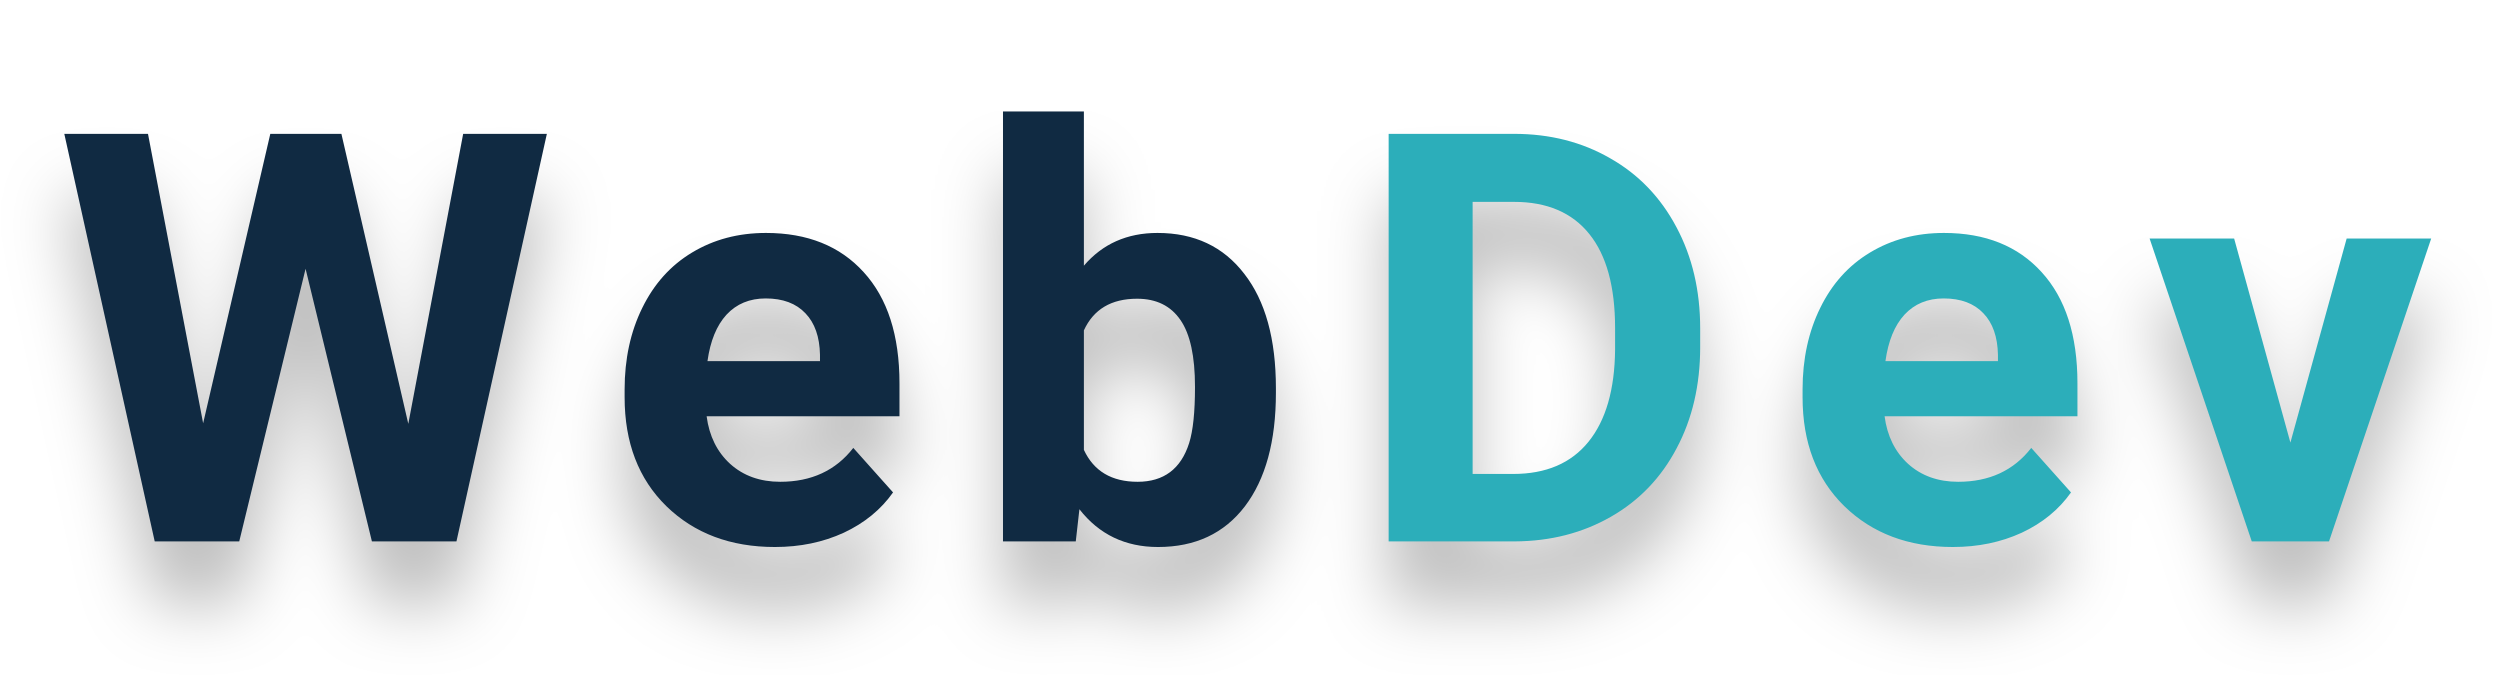
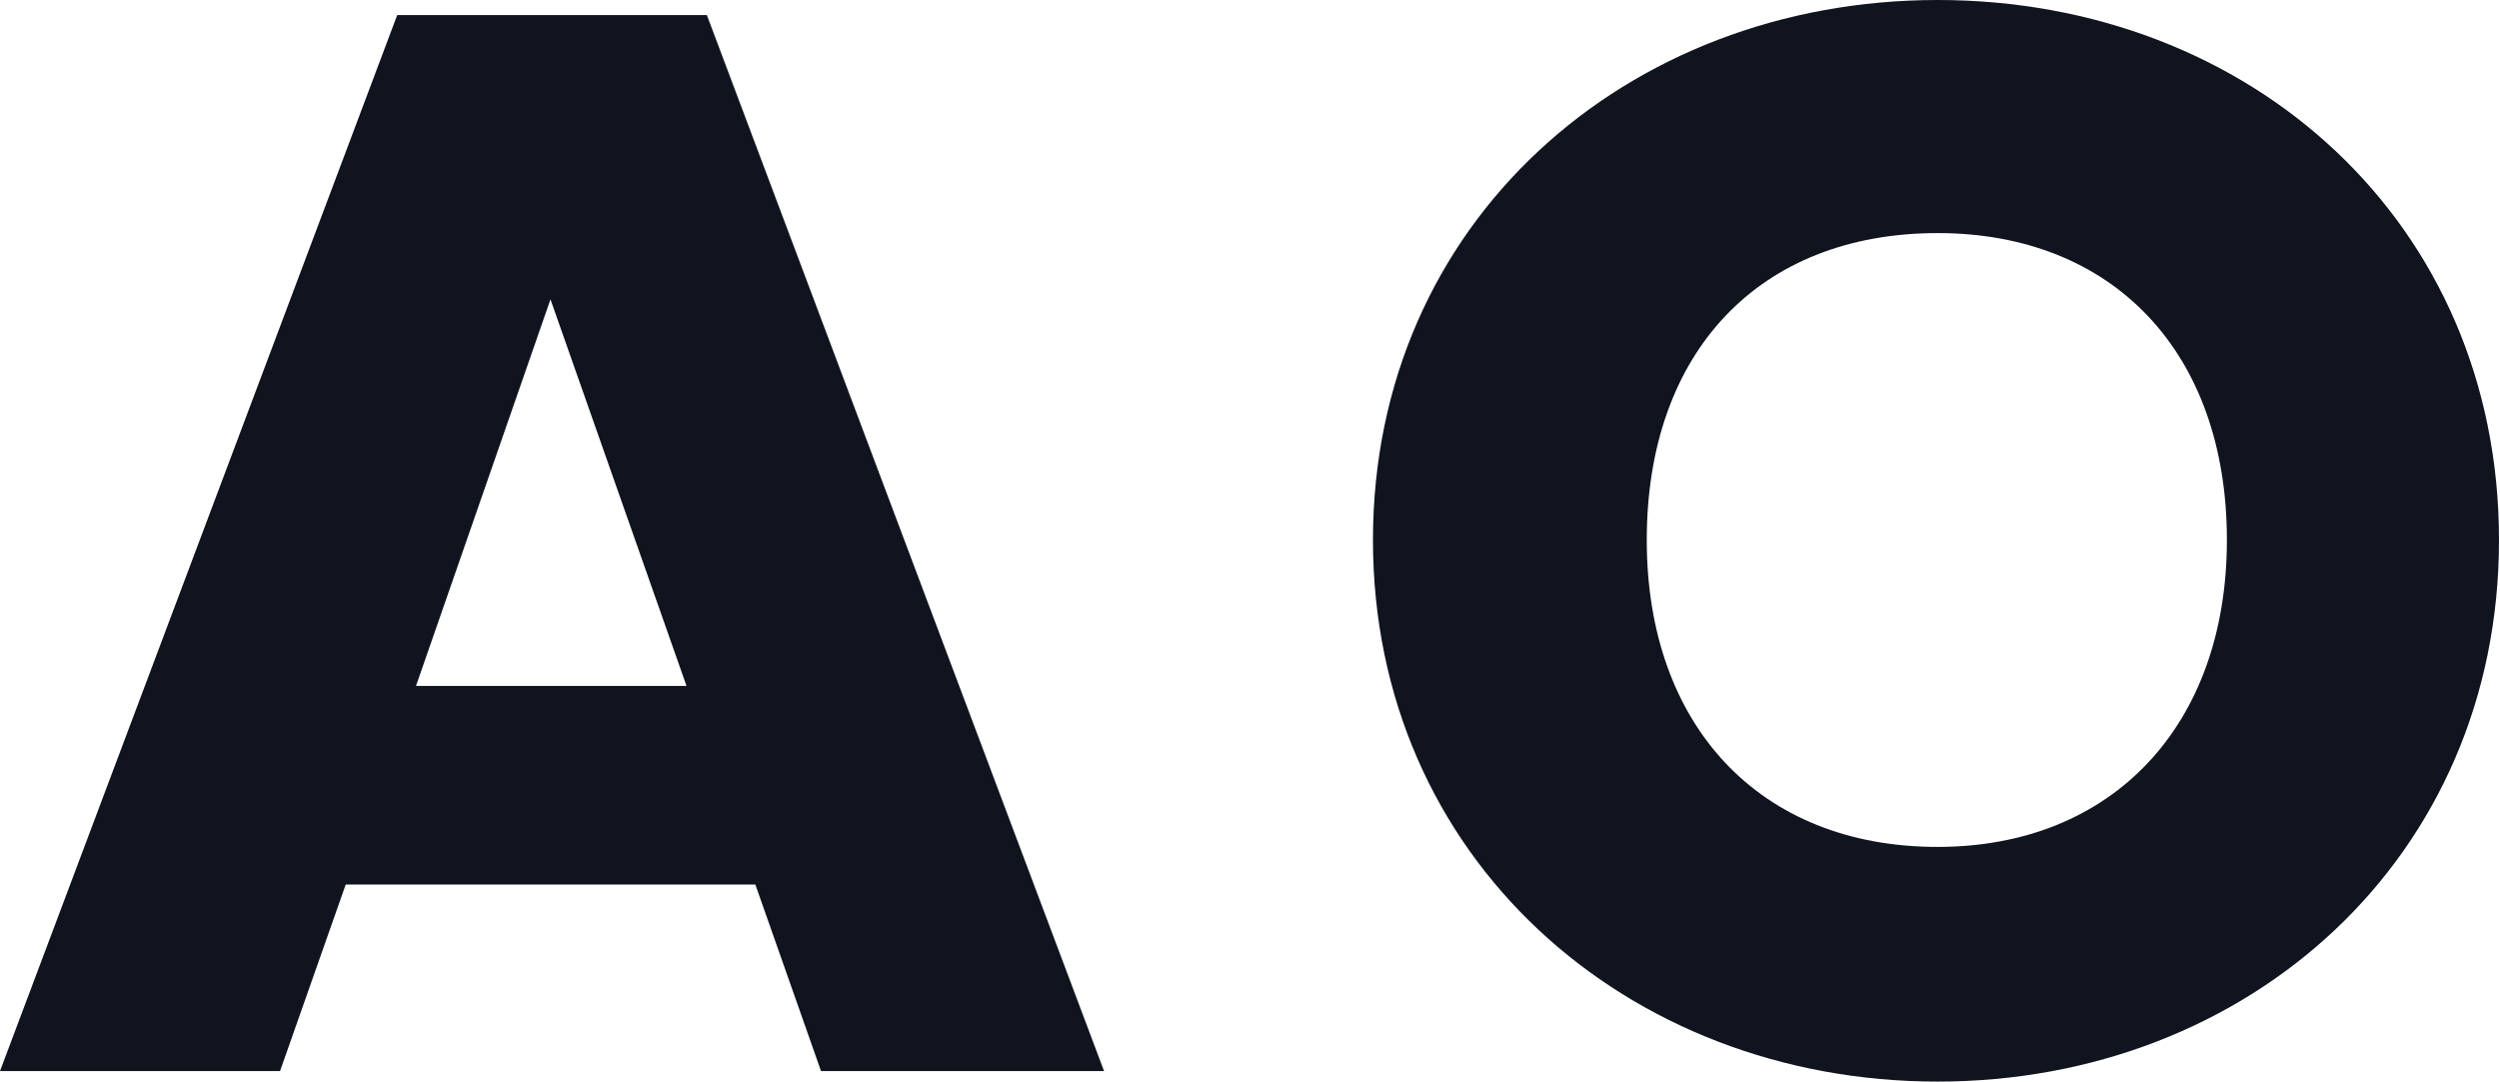
- <svg xmlns="http://www.w3.org/2000/svg" width="157" height="43" viewBox="0 0 157 43" fill="none">
-   <g filter="url(#filter0_d)">
-     <path d="M25.641 26.617L29.087 8.406H34.343L28.665 34H23.356L19.19 16.879L15.024 34H9.716L4.038 8.406H9.294L12.757 26.582L16.975 8.406H21.44L25.641 26.617ZM48.665 34.352C45.876 34.352 43.603 33.496 41.845 31.785C40.099 30.074 39.226 27.795 39.226 24.947V24.455C39.226 22.545 39.595 20.84 40.333 19.34C41.072 17.828 42.114 16.668 43.462 15.859C44.822 15.039 46.368 14.629 48.103 14.629C50.704 14.629 52.749 15.449 54.237 17.09C55.737 18.73 56.487 21.057 56.487 24.068V26.143H44.376C44.54 27.385 45.032 28.381 45.853 29.131C46.685 29.881 47.734 30.256 48.999 30.256C50.956 30.256 52.486 29.547 53.587 28.129L56.083 30.924C55.322 32.002 54.29 32.846 52.989 33.455C51.689 34.053 50.247 34.352 48.665 34.352ZM48.085 18.742C47.077 18.742 46.257 19.082 45.624 19.762C45.003 20.441 44.605 21.414 44.429 22.68H51.495V22.275C51.472 21.15 51.167 20.283 50.581 19.674C49.995 19.053 49.163 18.742 48.085 18.742ZM80.127 24.666C80.127 27.713 79.476 30.092 78.175 31.803C76.875 33.502 75.058 34.352 72.726 34.352C70.664 34.352 69.017 33.56 67.787 31.979L67.558 34H62.988V7H68.068V16.686C69.24 15.315 70.781 14.629 72.691 14.629C75.011 14.629 76.828 15.484 78.14 17.195C79.465 18.895 80.127 21.291 80.127 24.385V24.666ZM75.046 24.297C75.046 22.375 74.742 20.975 74.132 20.096C73.523 19.205 72.615 18.76 71.408 18.76C69.791 18.76 68.677 19.422 68.068 20.746V28.252C68.689 29.588 69.814 30.256 71.443 30.256C73.084 30.256 74.162 29.447 74.677 27.83C74.923 27.057 75.046 25.879 75.046 24.297Z" fill="#102A42" />
-     <path d="M87.207 34V8.406H95.082C97.332 8.406 99.342 8.916 101.111 9.936C102.893 10.943 104.281 12.385 105.277 14.26C106.273 16.123 106.771 18.244 106.771 20.623V21.801C106.771 24.18 106.279 26.295 105.295 28.146C104.322 29.998 102.945 31.434 101.164 32.453C99.383 33.473 97.373 33.988 95.135 34H87.207ZM92.481 12.678V29.764H95.029C97.092 29.764 98.668 29.09 99.758 27.742C100.848 26.395 101.404 24.467 101.428 21.959V20.605C101.428 18.004 100.889 16.035 99.811 14.699C98.732 13.352 97.156 12.678 95.082 12.678H92.481ZM122.641 34.352C119.852 34.352 117.579 33.496 115.821 31.785C114.075 30.074 113.202 27.795 113.202 24.947V24.455C113.202 22.545 113.571 20.84 114.309 19.34C115.047 17.828 116.09 16.668 117.438 15.859C118.797 15.039 120.344 14.629 122.079 14.629C124.68 14.629 126.725 15.449 128.213 17.09C129.713 18.73 130.463 21.057 130.463 24.068V26.143H118.352C118.516 27.385 119.008 28.381 119.829 29.131C120.661 29.881 121.709 30.256 122.975 30.256C124.932 30.256 126.461 29.547 127.563 28.129L130.059 30.924C129.297 32.002 128.266 32.846 126.965 33.455C125.664 34.053 124.223 34.352 122.641 34.352ZM122.061 18.742C121.053 18.742 120.233 19.082 119.6 19.762C118.979 20.441 118.58 21.414 118.405 22.68H125.471V22.275C125.448 21.15 125.143 20.283 124.557 19.674C123.971 19.053 123.139 18.742 122.061 18.742ZM143.837 27.795L147.37 14.98H152.679L146.262 34H141.411L134.995 14.98H140.304L143.837 27.795Z" fill="#2CAEBA" />
+ <svg xmlns="http://www.w3.org/2000/svg" viewBox="0 0 1221.61 528.51">
+   <defs>
+     <style>.cls-1{fill:#0f141e;}</style>
+   </defs>
+   <g id="Layer_2" data-name="Layer 2">
+     <g id="Layer_1-2" data-name="Layer 1">
+       <path class="cls-1" d="M369.24,432.22H169l-32.11,91.15H0l194.17-516H345.54l194.17,516H401.34ZM269.09,146.28,203.35,335.19H335.6Z" />
+       <path class="cls-1" d="M947.16,528.51c-152.13,0-276-109.52-276-264.62S795,0,947.16,0c152.9,0,274.45,108.79,274.45,263.89S1099.29,528.51,947.16,528.51Zm0-114.67c85.62,0,141.43-59.54,141.43-149.95,0-91.88-55.81-150-141.43-150C860,113.93,805,172,805,263.89,805,354.3,860,413.84,947.16,413.84Z" />
+     </g>
  </g>
-   <defs>
-     <filter id="filter0_d" x="0.038" y="7" width="156.641" height="35.352" filterUnits="userSpaceOnUse" color-interpolation-filters="sRGB">
-       <feFlood flood-opacity="0" result="BackgroundImageFix" />
-       <feColorMatrix in="SourceAlpha" type="matrix" values="0 0 0 0 0 0 0 0 0 0 0 0 0 0 0 0 0 0 127 0" />
-       <feOffset dy="4" />
-       <feGaussianBlur stdDeviation="2" />
-       <feColorMatrix type="matrix" values="0 0 0 0 0 0 0 0 0 0 0 0 0 0 0 0 0 0 0.25 0" />
-       <feBlend mode="normal" in2="BackgroundImageFix" result="effect1_dropShadow" />
-       <feBlend mode="normal" in="SourceGraphic" in2="effect1_dropShadow" result="shape" />
-     </filter>
-   </defs>
</svg>
